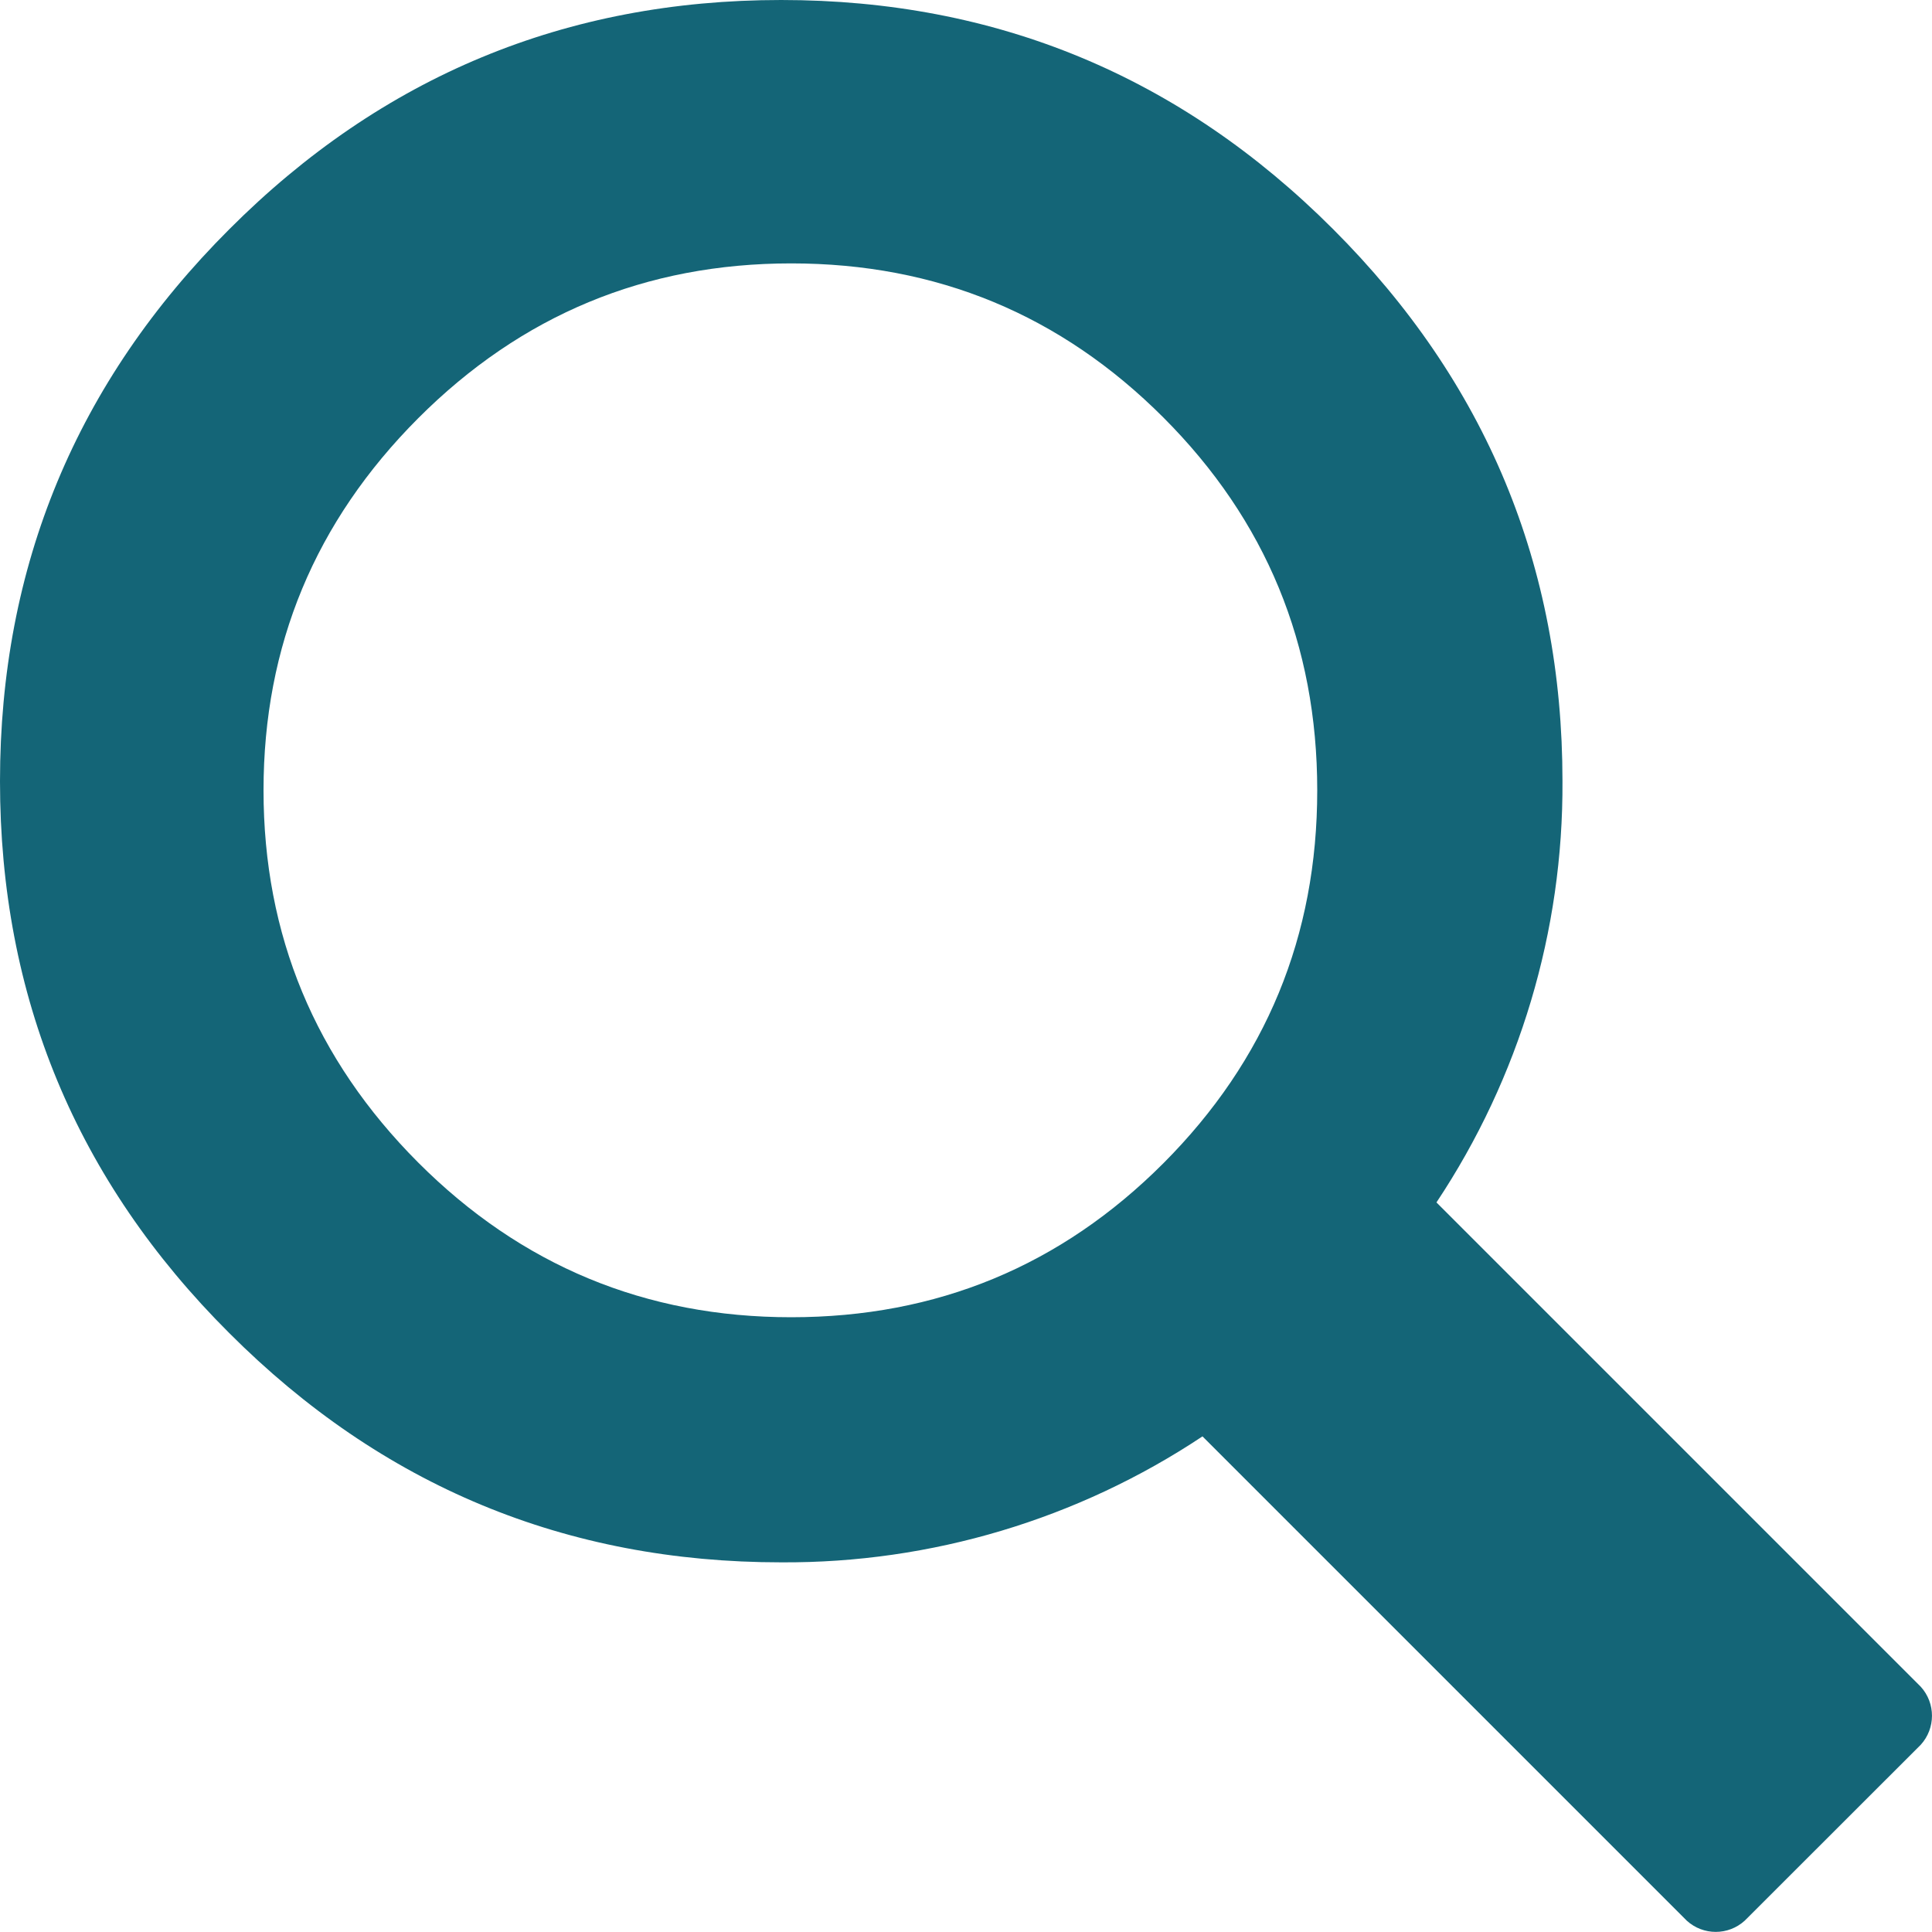
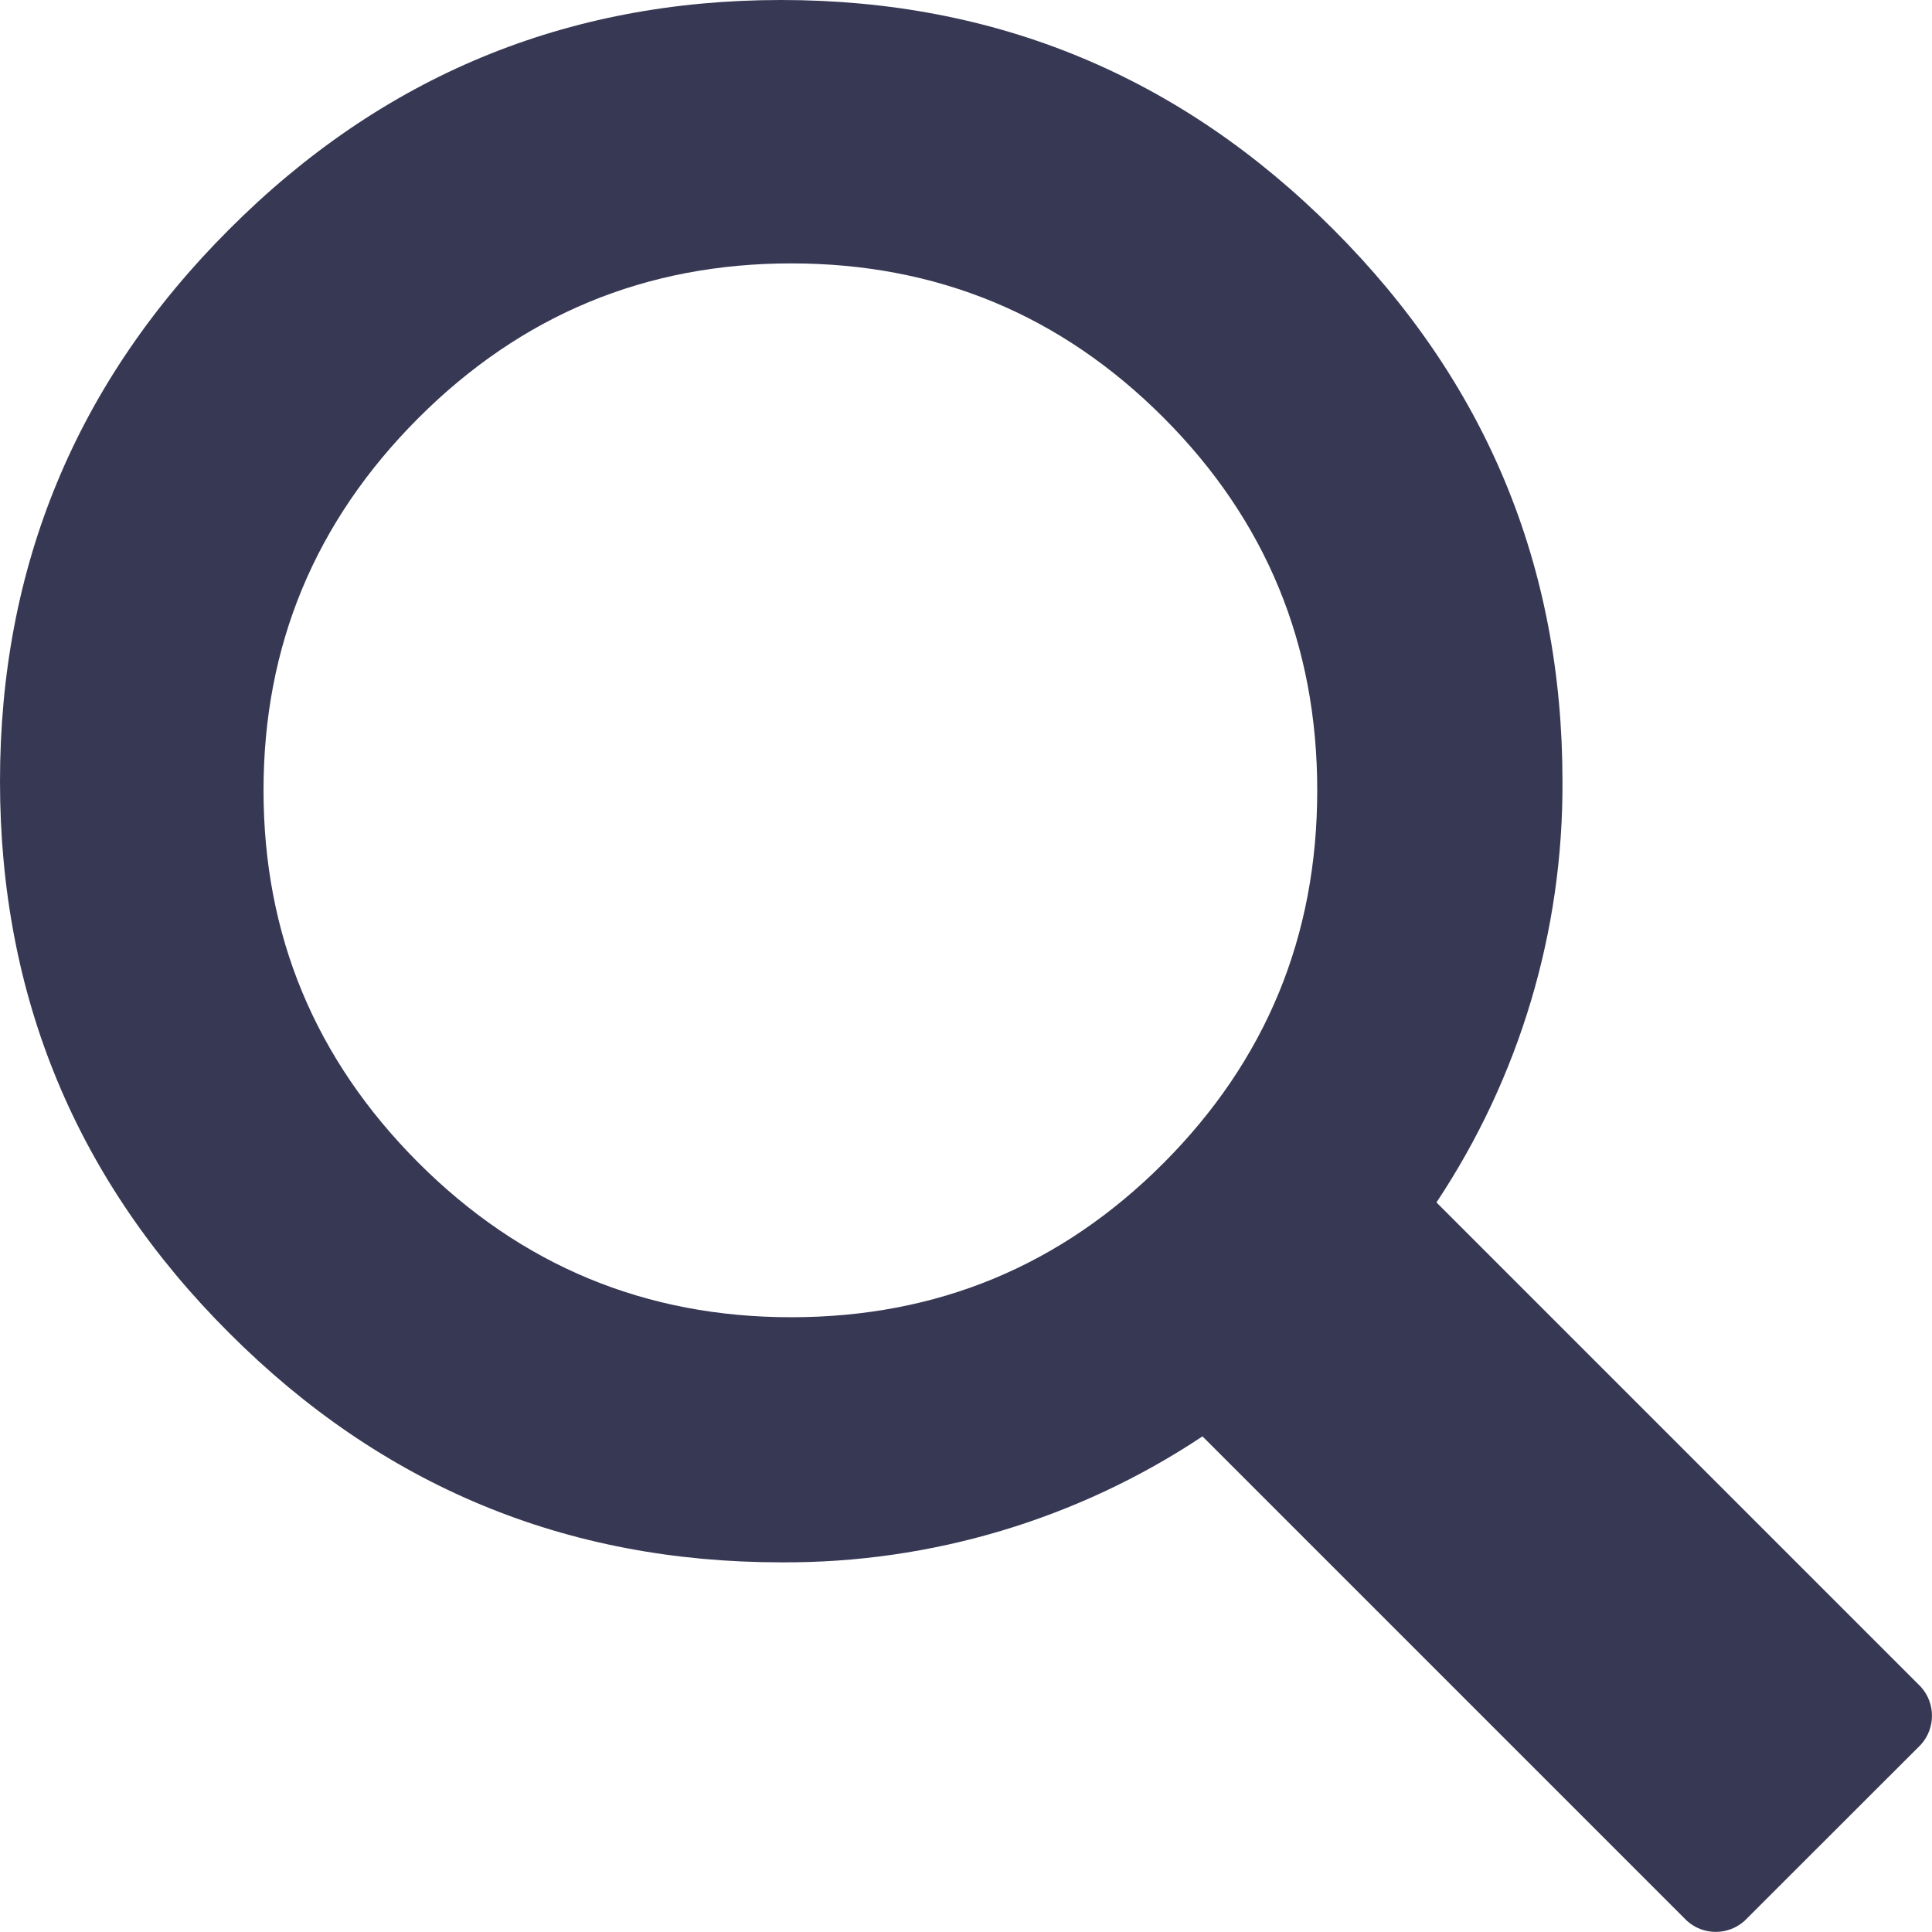
<svg xmlns="http://www.w3.org/2000/svg" width="15" height="15" viewBox="0 0 15 15">
-   <path d="M11.153 9.336l3.76 3.76a.335.335 0 0 1 0 .45l-1.367 1.366a.334.334 0 0 1-.45 0l-3.76-3.76a5.845 5.845 0 0 1-3.27.978c-1.672 0-3.1-.593-4.286-1.78C.593 9.166 0 7.737 0 6.066c0-1.67.593-3.1 1.78-4.286C2.965.593 4.394 0 6.065 0c1.671 0 3.1.593 4.286 1.78 1.186 1.186 1.78 2.614 1.78 4.285a5.845 5.845 0 0 1-.978 3.27s.652-.993 0 0zM3.246 3.248c-.8.802-1.2 1.764-1.2 2.888 0 1.124.4 2.087 1.2 2.889.8.801 1.766 1.202 2.897 1.202 1.13 0 2.093-.398 2.89-1.196.796-.798 1.194-1.762 1.194-2.895 0-1.132-.398-2.097-1.194-2.894-.797-.798-1.76-1.197-2.89-1.197-1.131 0-2.096.401-2.897 1.203z" fill="#146577" fill-rule="evenodd" />
+   <path d="M11.153 9.336l3.76 3.76a.335.335 0 0 1 0 .45l-1.367 1.366a.334.334 0 0 1-.45 0l-3.76-3.76a5.845 5.845 0 0 1-3.27.978c-1.672 0-3.1-.593-4.286-1.78C.593 9.166 0 7.737 0 6.066c0-1.67.593-3.1 1.78-4.286C2.965.593 4.394 0 6.065 0c1.671 0 3.1.593 4.286 1.78 1.186 1.186 1.78 2.614 1.78 4.285a5.845 5.845 0 0 1-.978 3.27s.652-.993 0 0zM3.246 3.248c-.8.802-1.2 1.764-1.2 2.888 0 1.124.4 2.087 1.2 2.889.8.801 1.766 1.202 2.897 1.202 1.13 0 2.093-.398 2.89-1.196.796-.798 1.194-1.762 1.194-2.895 0-1.132-.398-2.097-1.194-2.894-.797-.798-1.76-1.197-2.89-1.197-1.131 0-2.096.401-2.897 1.203z" fill="#373854" fill-rule="evenodd" />
</svg>
